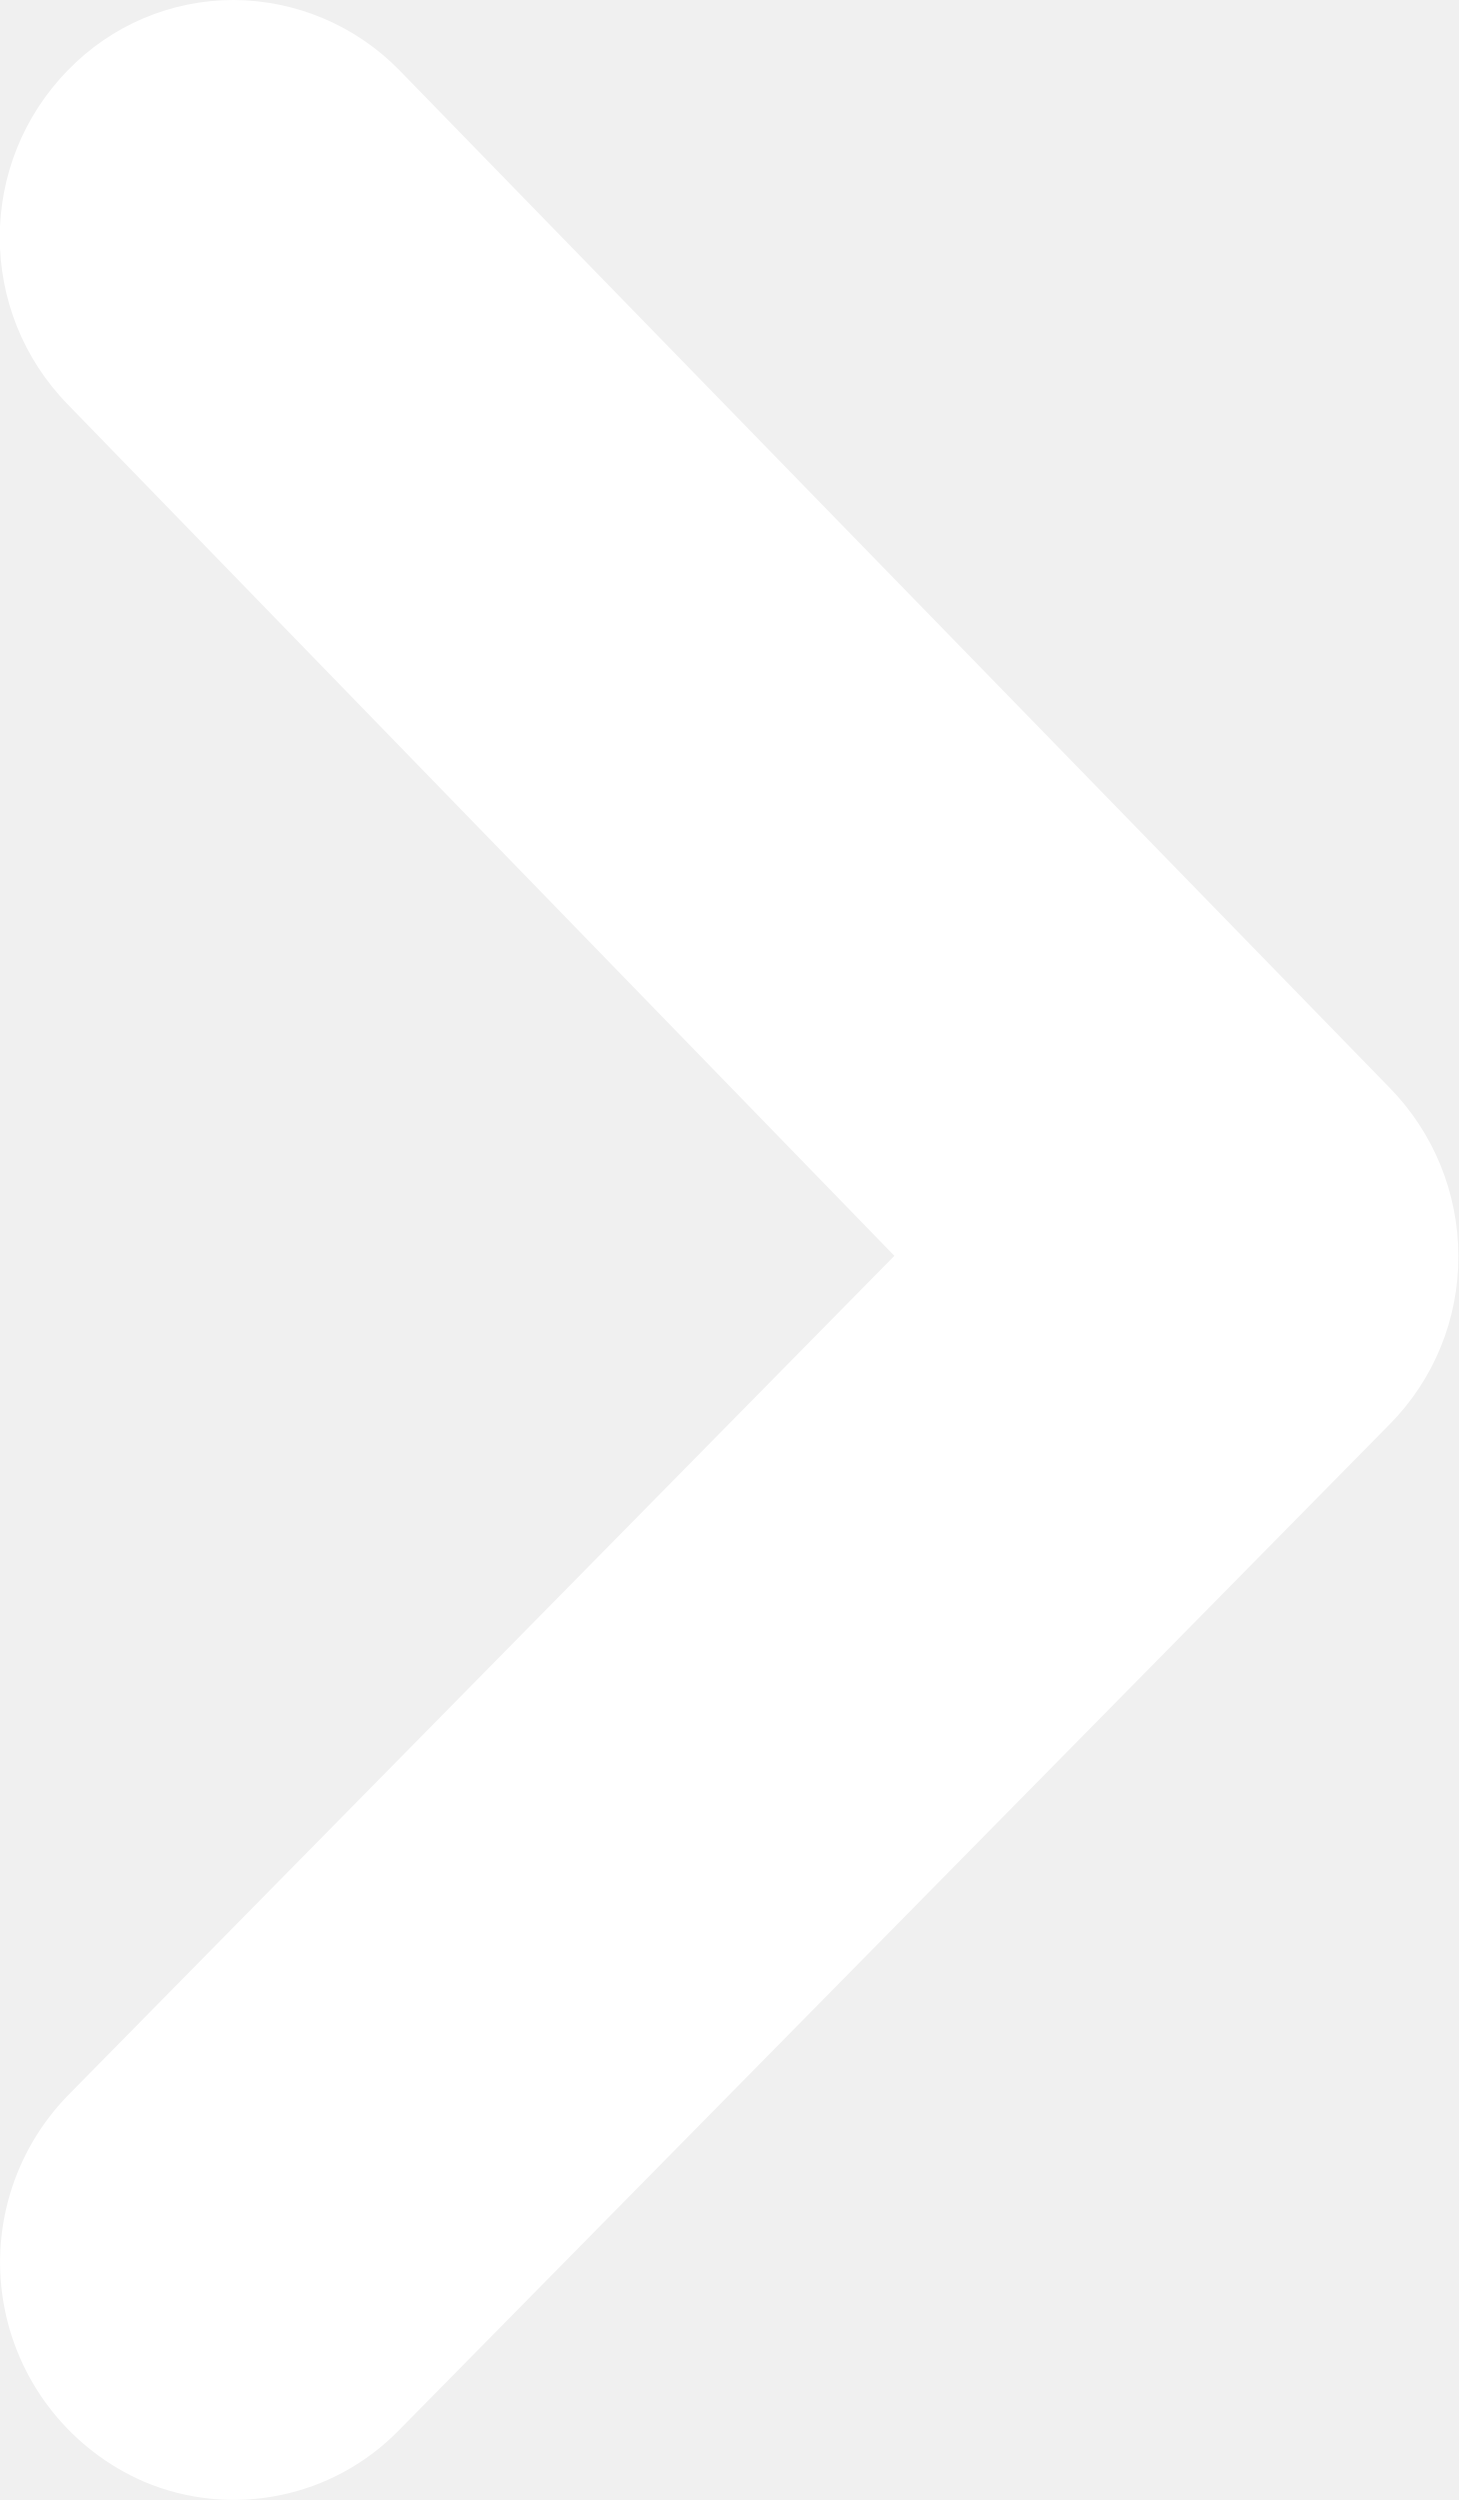
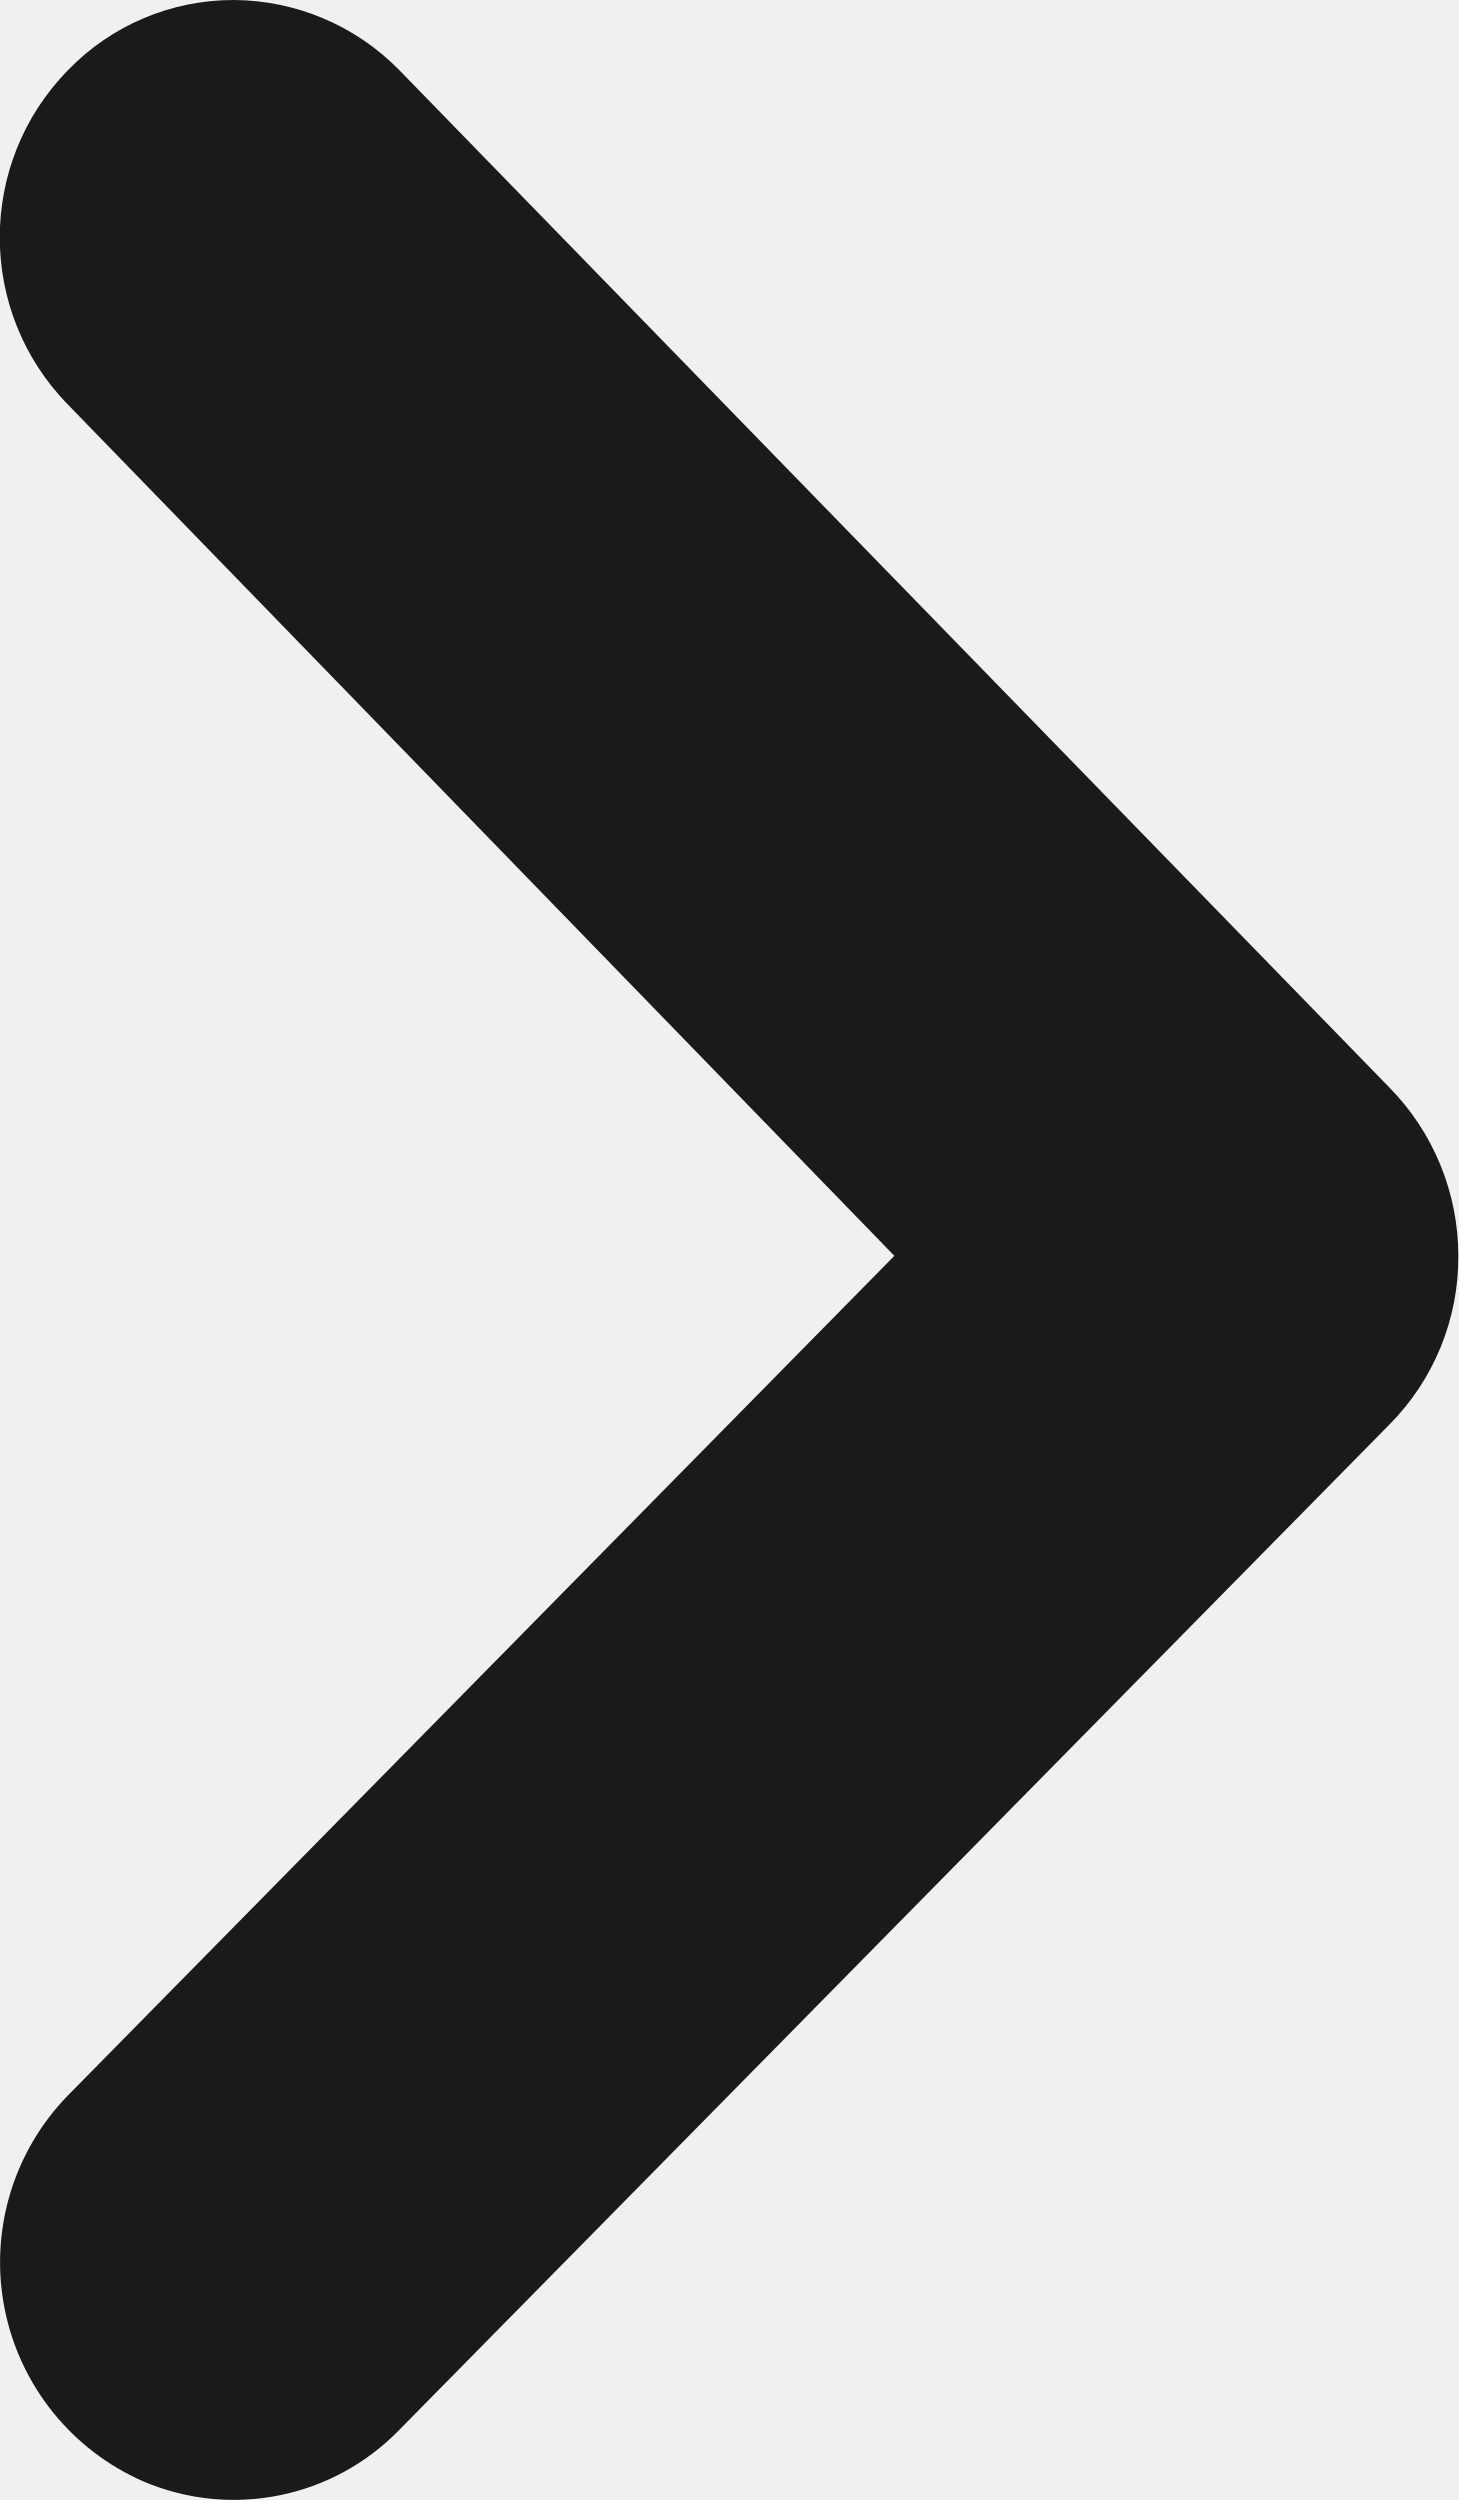
<svg xmlns="http://www.w3.org/2000/svg" width="7" height="12" fill="none">
-   <path d="M.326.337a1.148 1.148 0 0 0 0 1.605l3.967 4.086-3.967 4.03a1.148 1.148 0 0 0 .365 1.854 1.107 1.107 0 0 0 1.226-.249L6.67 6.837A1.14 1.14 0 0 0 7 6.028a1.154 1.154 0 0 0-.331-.808L1.917.337A1.12 1.12 0 0 0 1.121 0a1.105 1.105 0 0 0-.795.337Z" fill="#fff" />
+   <path d="M.326.337a1.148 1.148 0 0 0 0 1.605l3.967 4.086-3.967 4.03a1.148 1.148 0 0 0 .365 1.854 1.107 1.107 0 0 0 1.226-.249L6.67 6.837A1.14 1.14 0 0 0 7 6.028a1.154 1.154 0 0 0-.331-.808L1.917.337A1.12 1.12 0 0 0 1.121 0a1.105 1.105 0 0 0-.795.337Z" fill="#1a1a1a" />
</svg>
